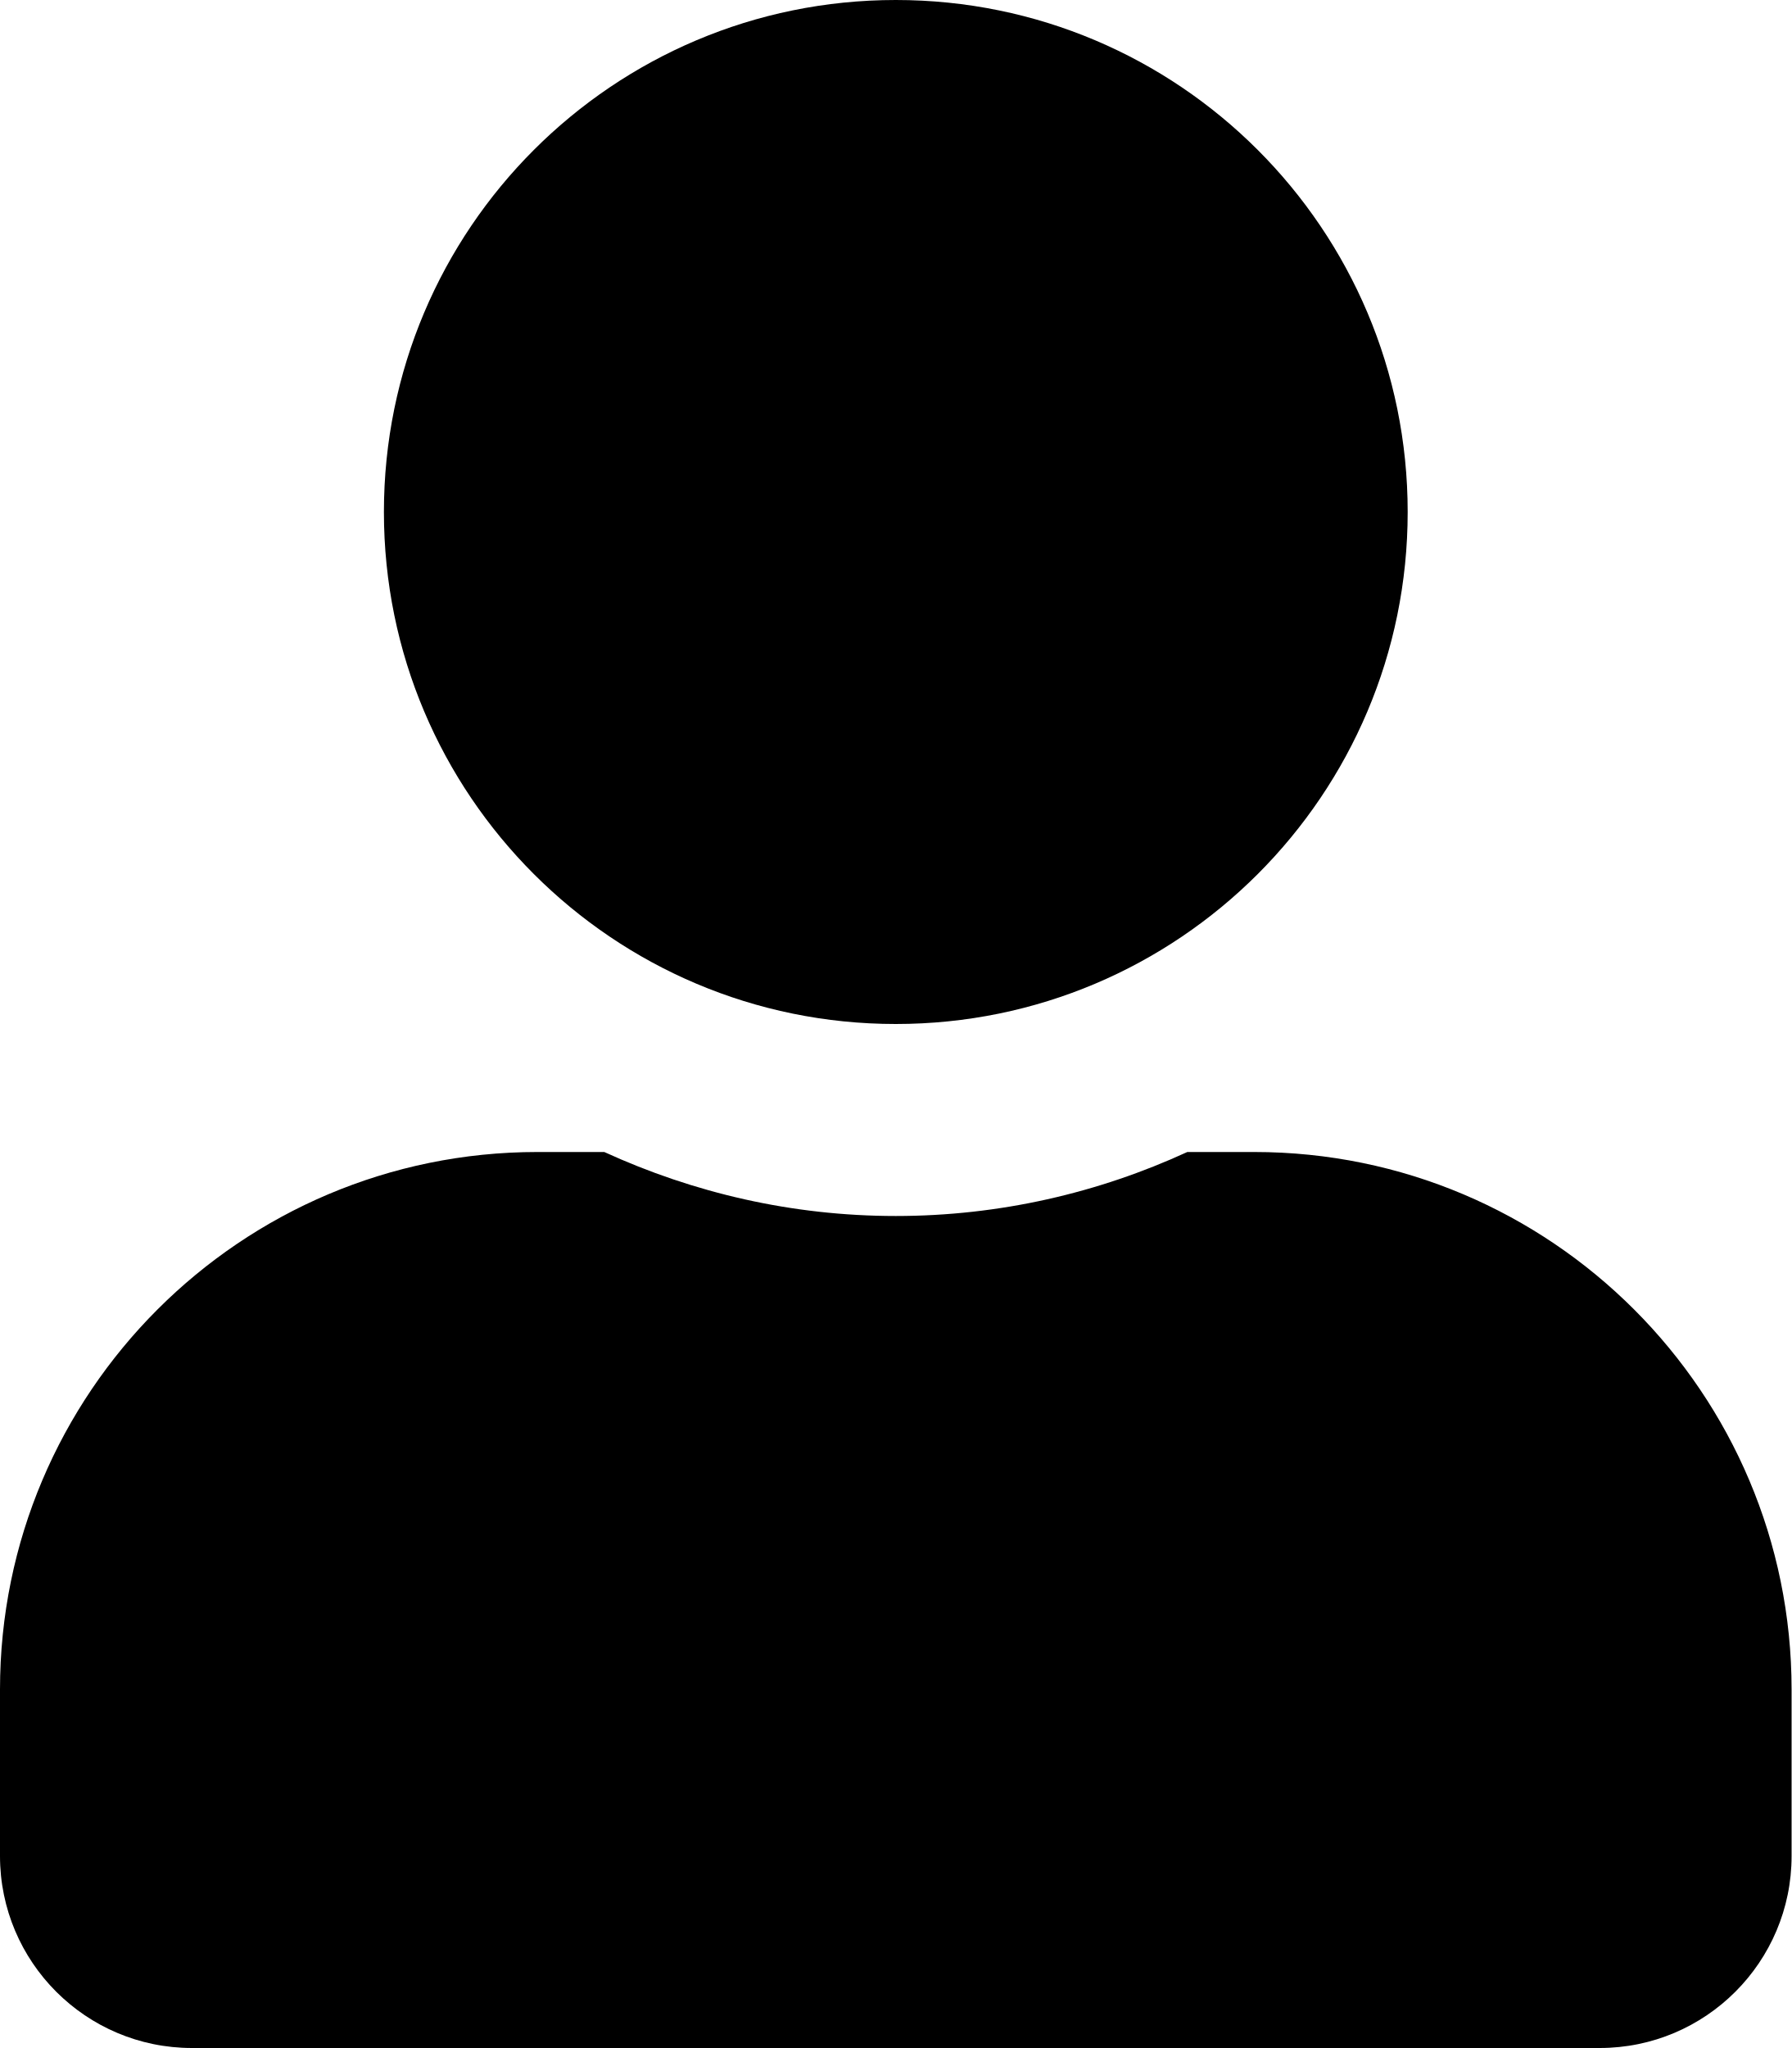
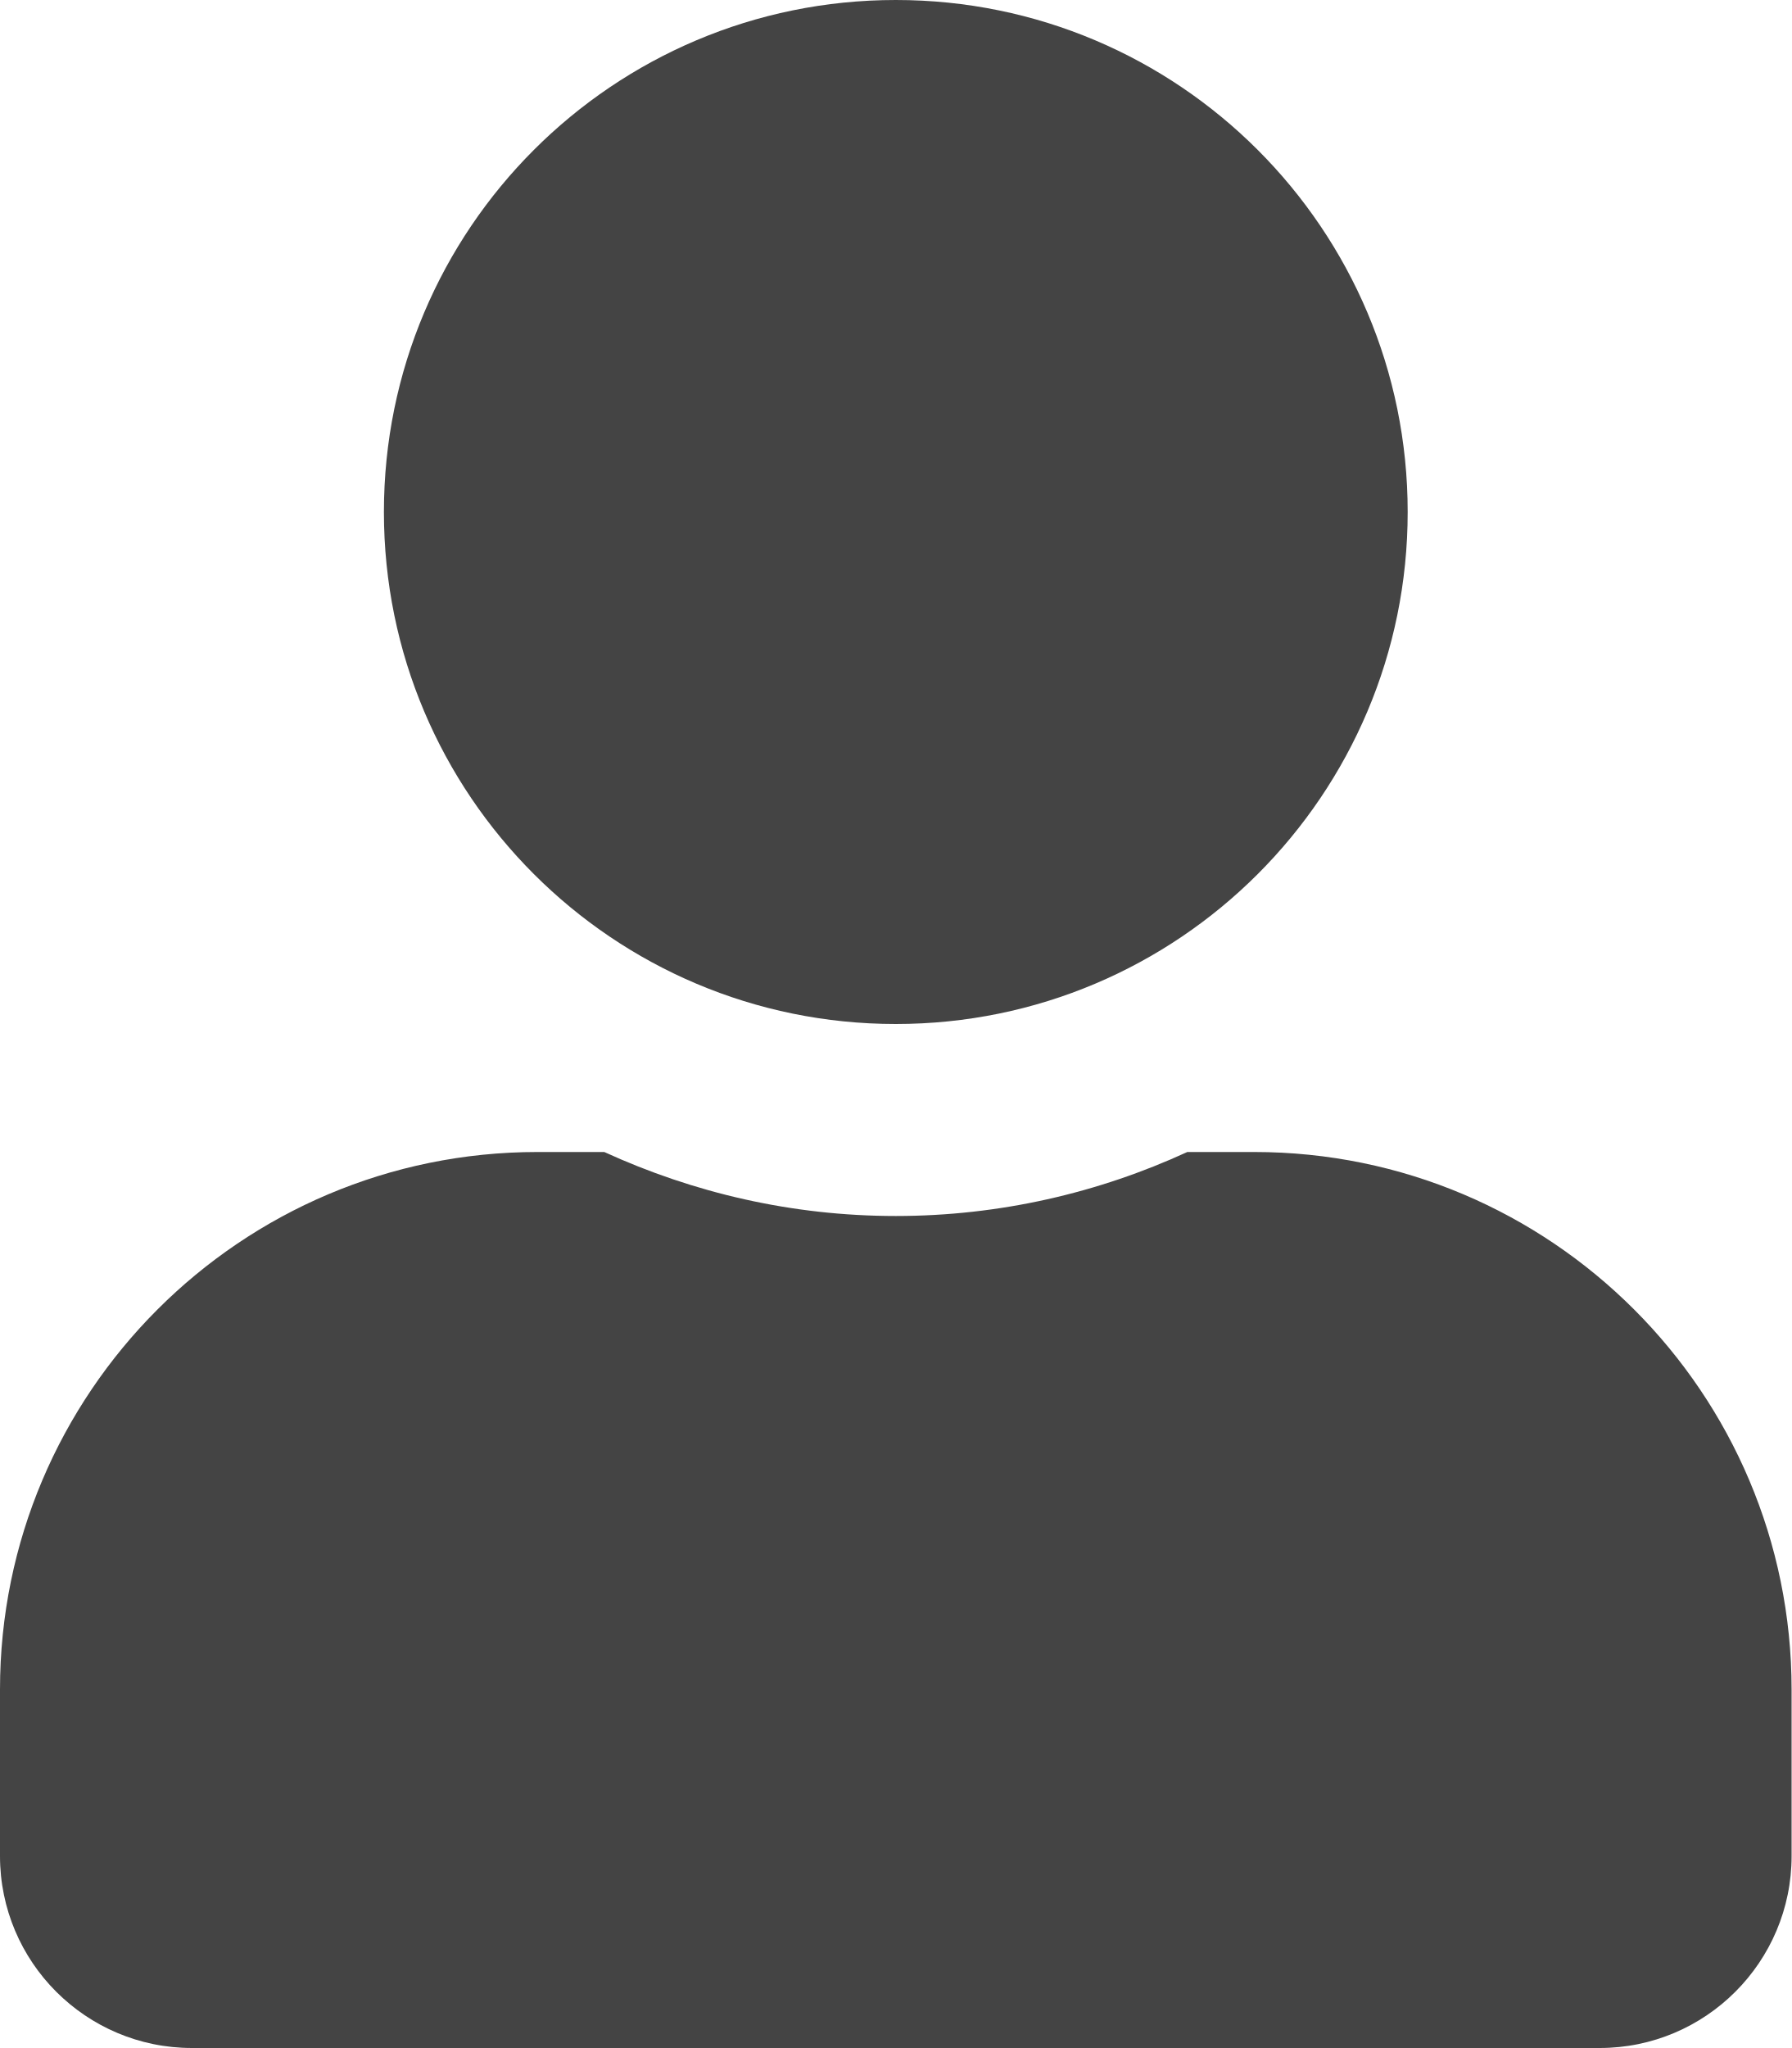
<svg xmlns="http://www.w3.org/2000/svg" aria-hidden="true" focusable="false" data-prefix="fas" data-icon="user" class="svg-inline--fa fa-user fa-w-14" role="img" viewBox="0 0 448 512">
-   <path fill="currentColor" d="M224 256c70.7 0 128-57.3 128-128S294.7 0 224 0 96 57.3 96 128s57.3 128 128 128zm89.6 32h-16.7c-22.2 10.2-46.9 16-72.9 16s-50.6-5.8-72.9-16h-16.7C60.2 288 0 348.2 0 422.4V464c0 26.5 21.5 48 48 48h352c26.5 0 48-21.5 48-48v-41.6c0-74.2-60.2-134.4-134.4-134.4z" />
+   <path fill="#444444" d="M224 256c70.7 0 128-57.3 128-128S294.7 0 224 0 96 57.3 96 128s57.3 128 128 128zm89.6 32h-16.7c-22.2 10.2-46.9 16-72.9 16s-50.6-5.8-72.9-16h-16.7C60.2 288 0 348.2 0 422.4V464c0 26.5 21.5 48 48 48h352c26.5 0 48-21.5 48-48v-41.6c0-74.2-60.2-134.4-134.4-134.4z" />
</svg>
